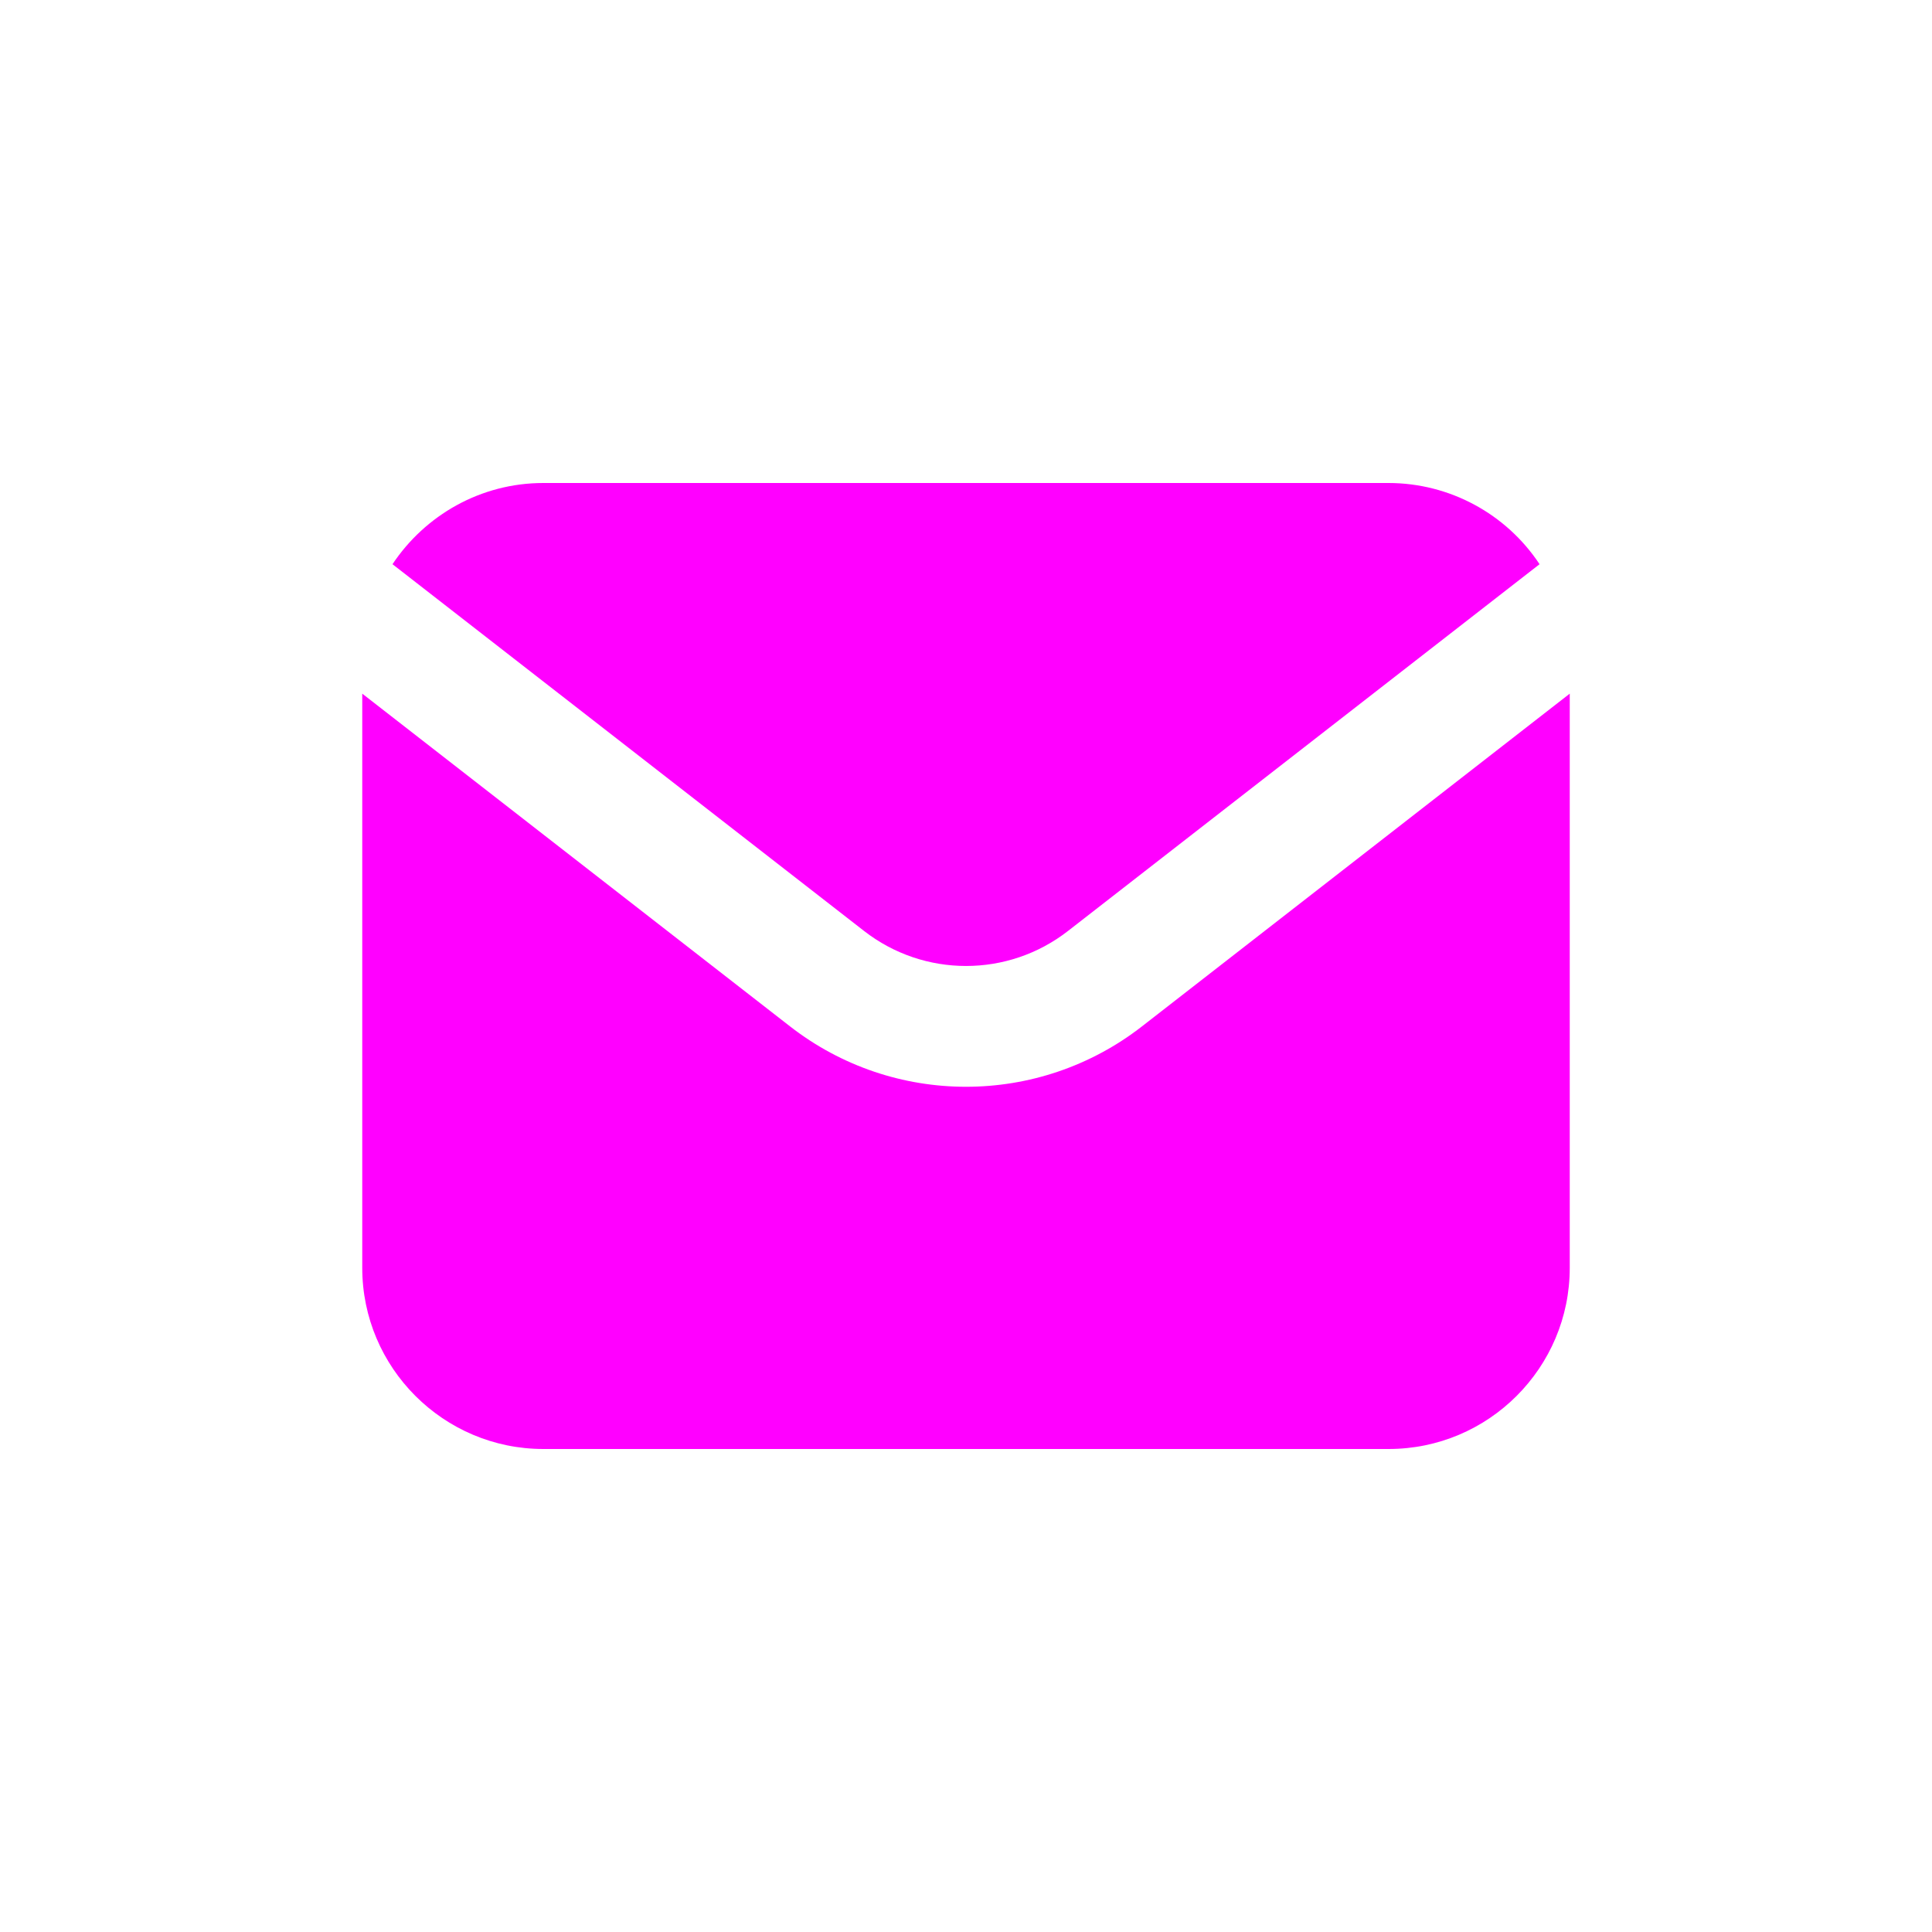
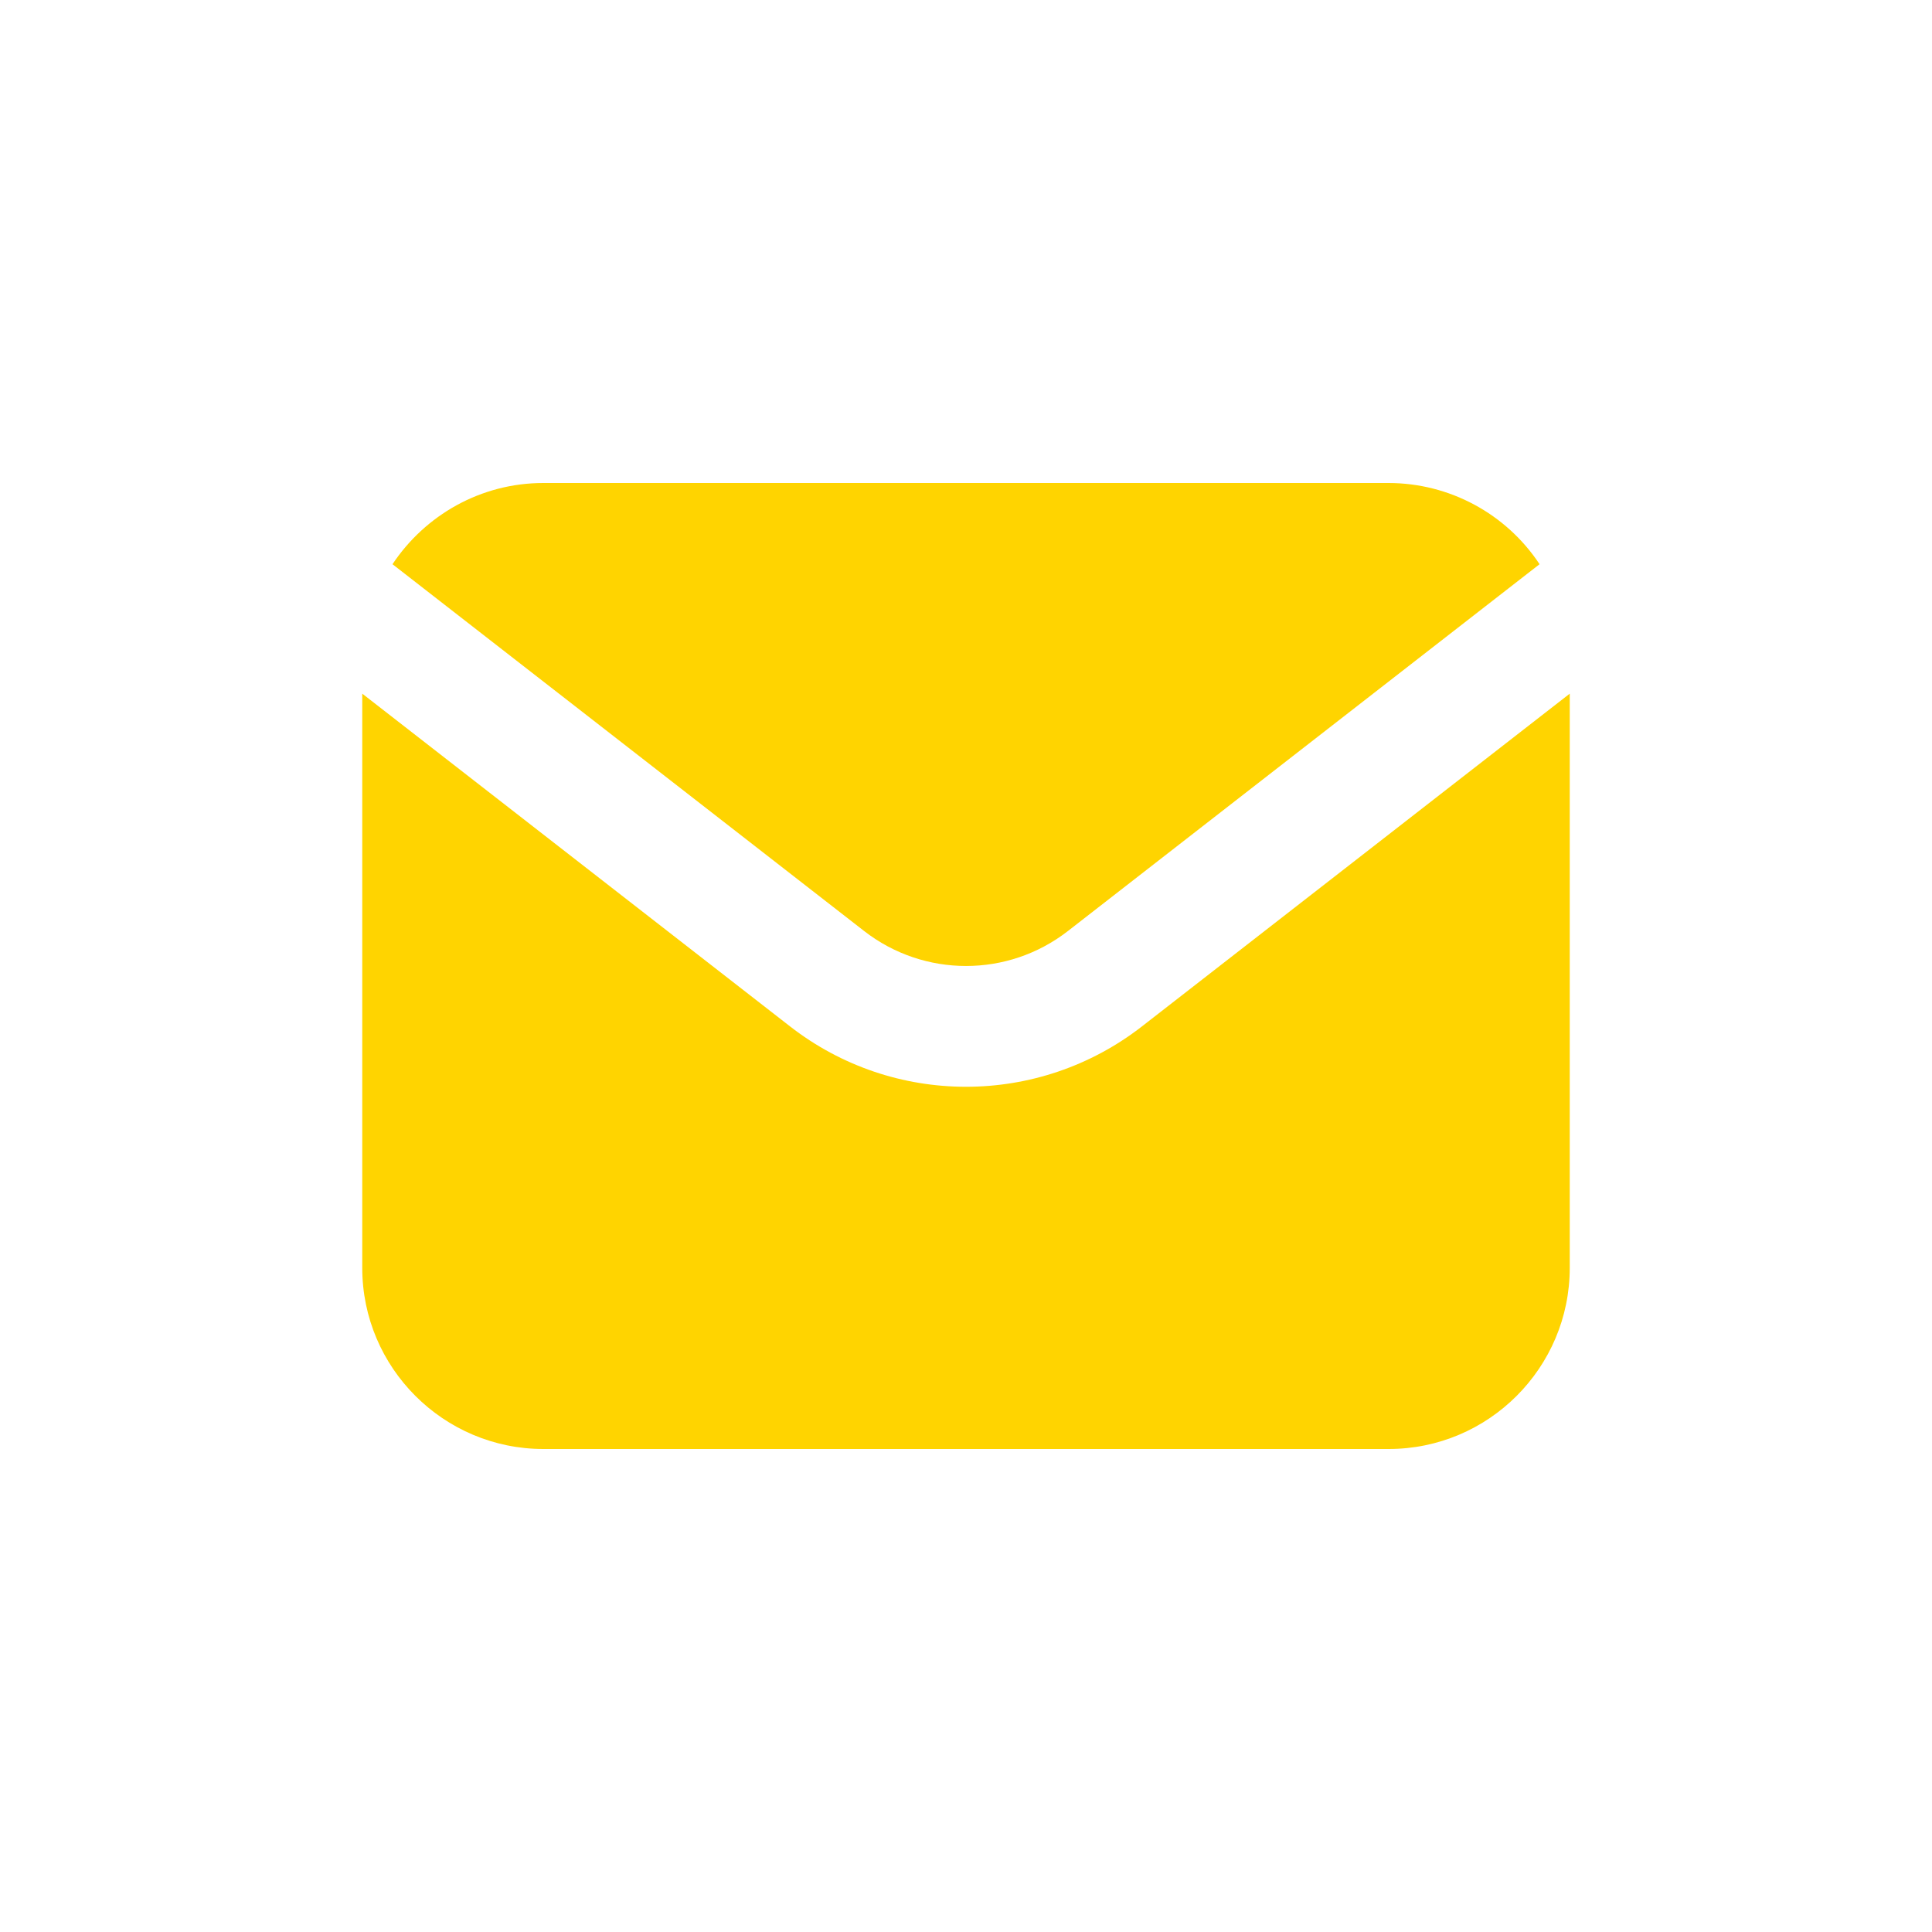
<svg xmlns="http://www.w3.org/2000/svg" width="32" height="32">
-   <path d="M14.312 15.42a2.749 2.749 0 0 0 3.377 0L25.5 9.345A3.002 3.002 0 0 0 23 8H9c-1.042 0-1.96.536-2.499 1.345l7.811 6.075zM26 11.489V21c0 1.654-1.345 3-3 3H9c-1.654 0-3-1.346-3-3v-9.511l7.084 5.51a4.746 4.746 0 0 0 5.832 0L26 11.489z" fill="#F0F" fill-rule="nonzero" />
+   <path d="M14.312 15.42a2.749 2.749 0 0 0 3.377 0L25.5 9.345A3.002 3.002 0 0 0 23 8H9c-1.042 0-1.96.536-2.499 1.345l7.811 6.075zM26 11.489V21c0 1.654-1.345 3-3 3H9c-1.654 0-3-1.346-3-3v-9.511l7.084 5.51a4.746 4.746 0 0 0 5.832 0L26 11.489z" fill="#FFD400" fill-rule="nonzero" />
</svg>
